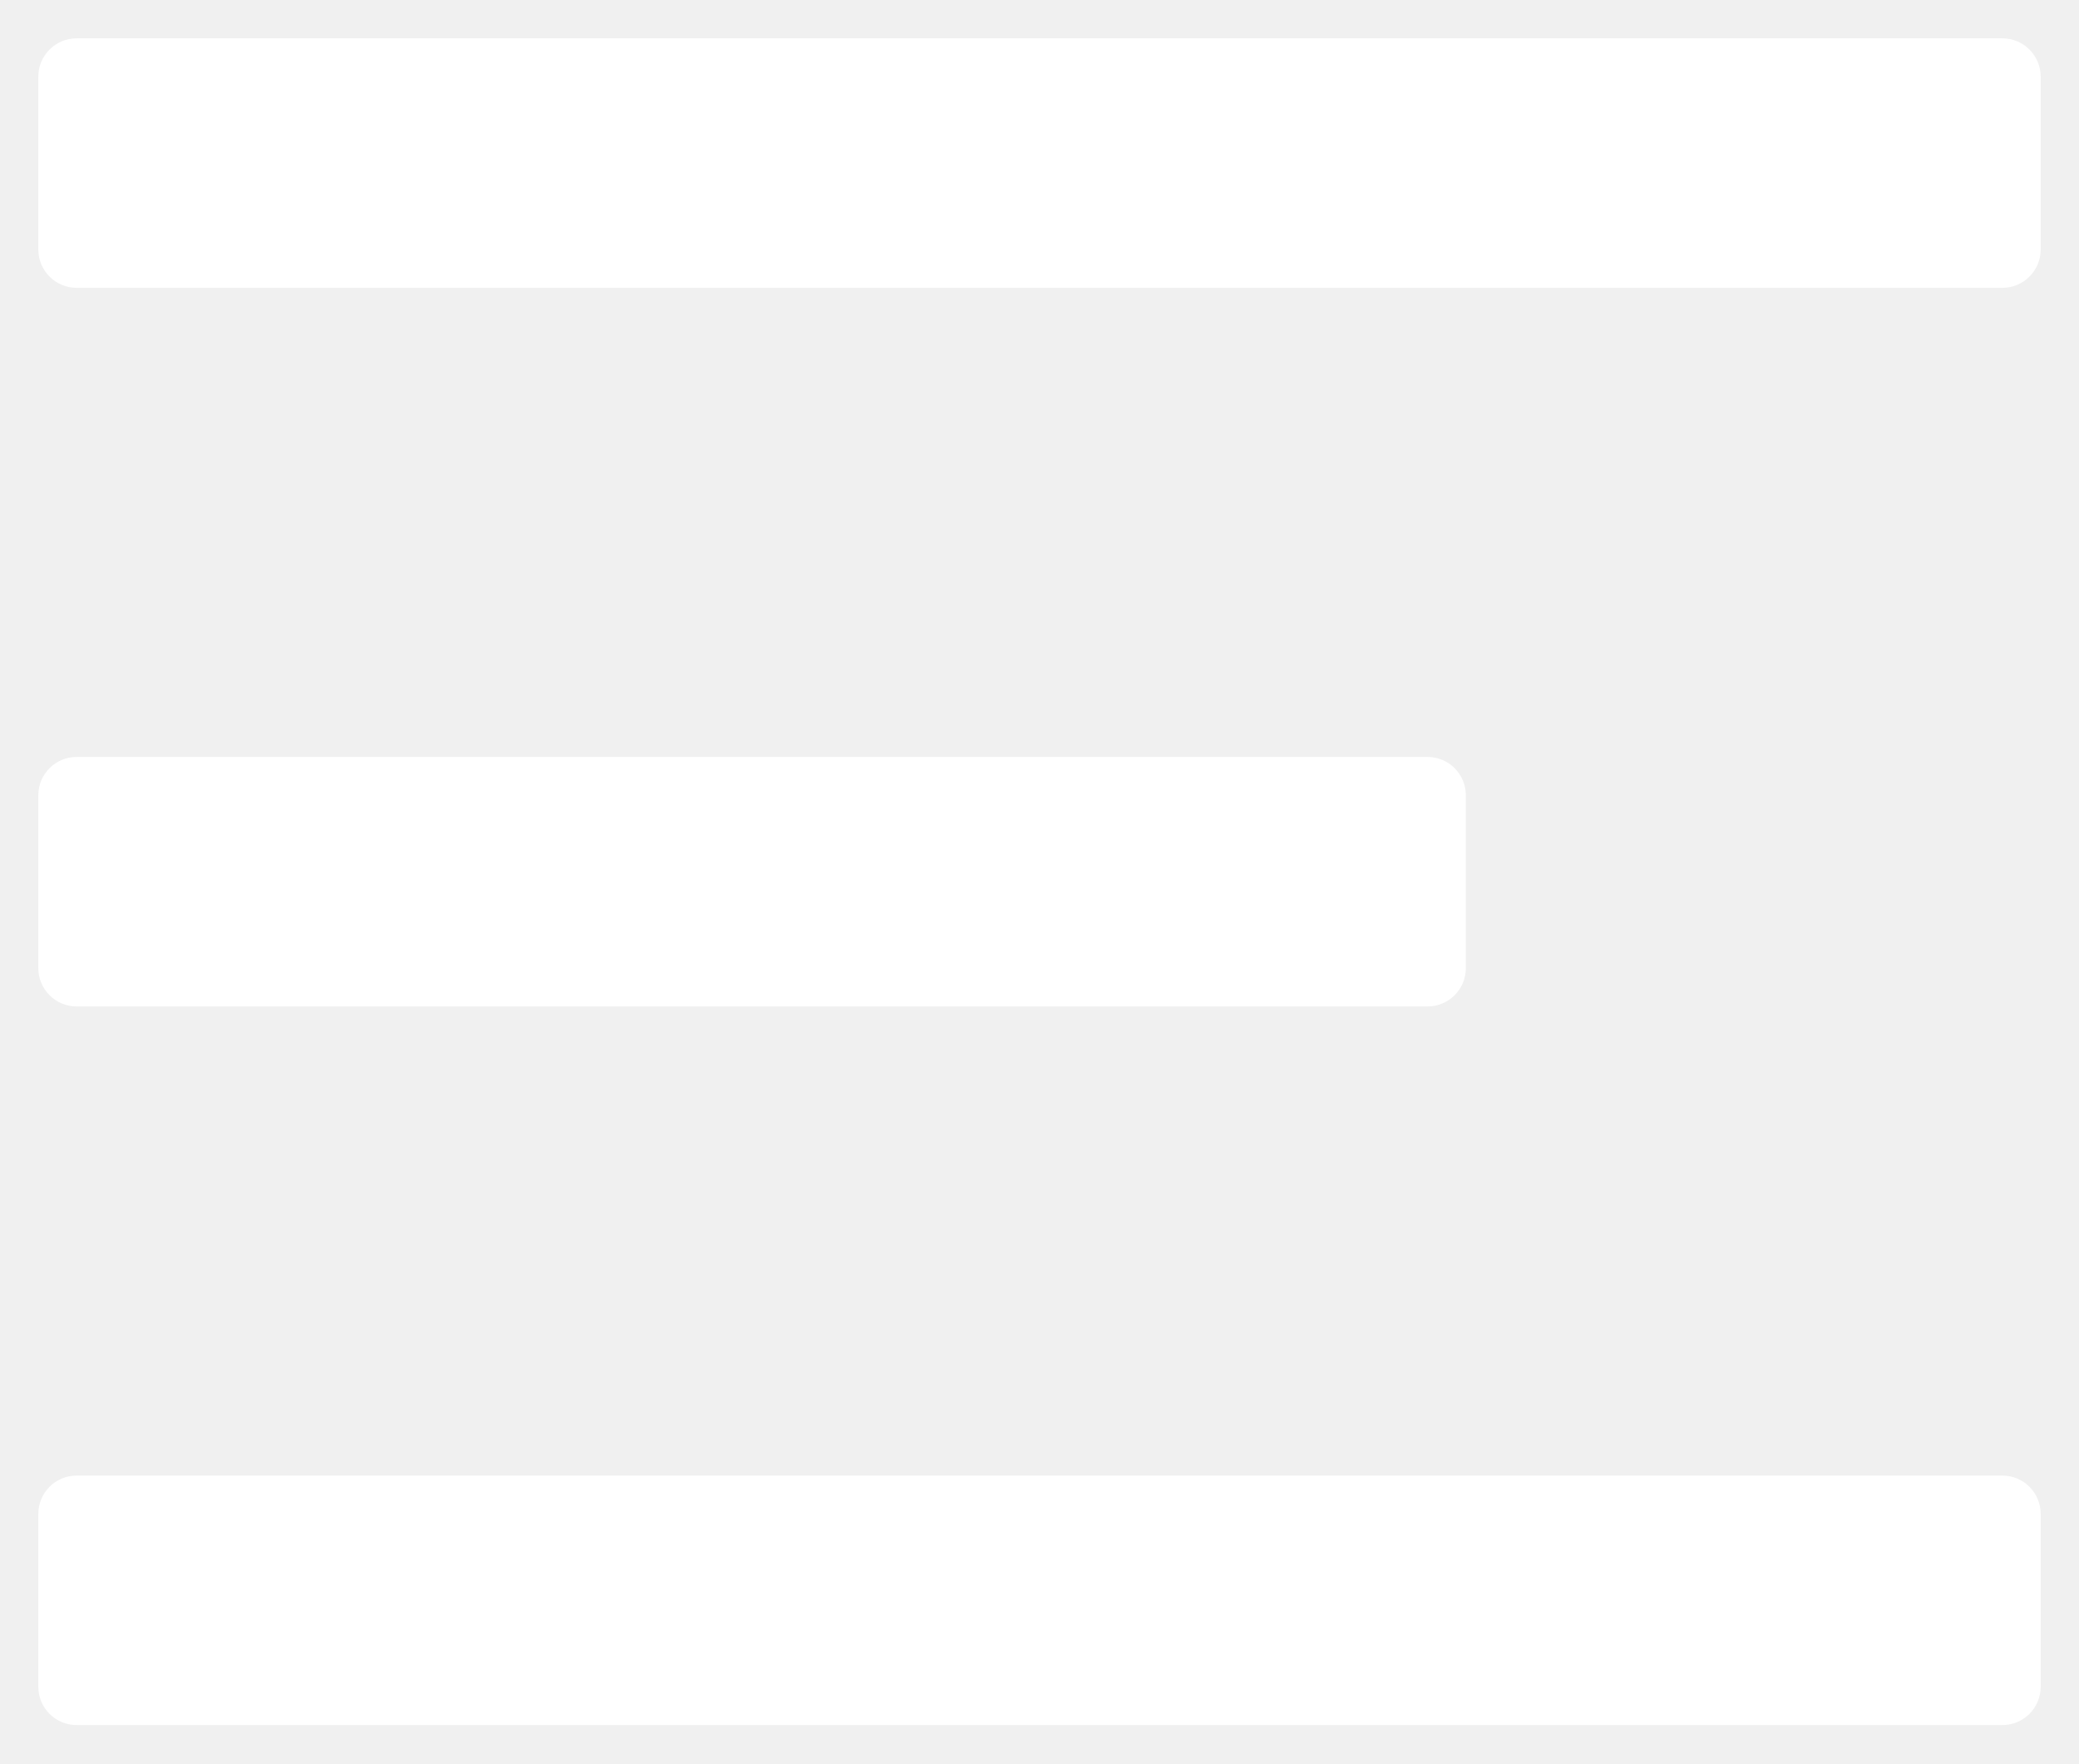
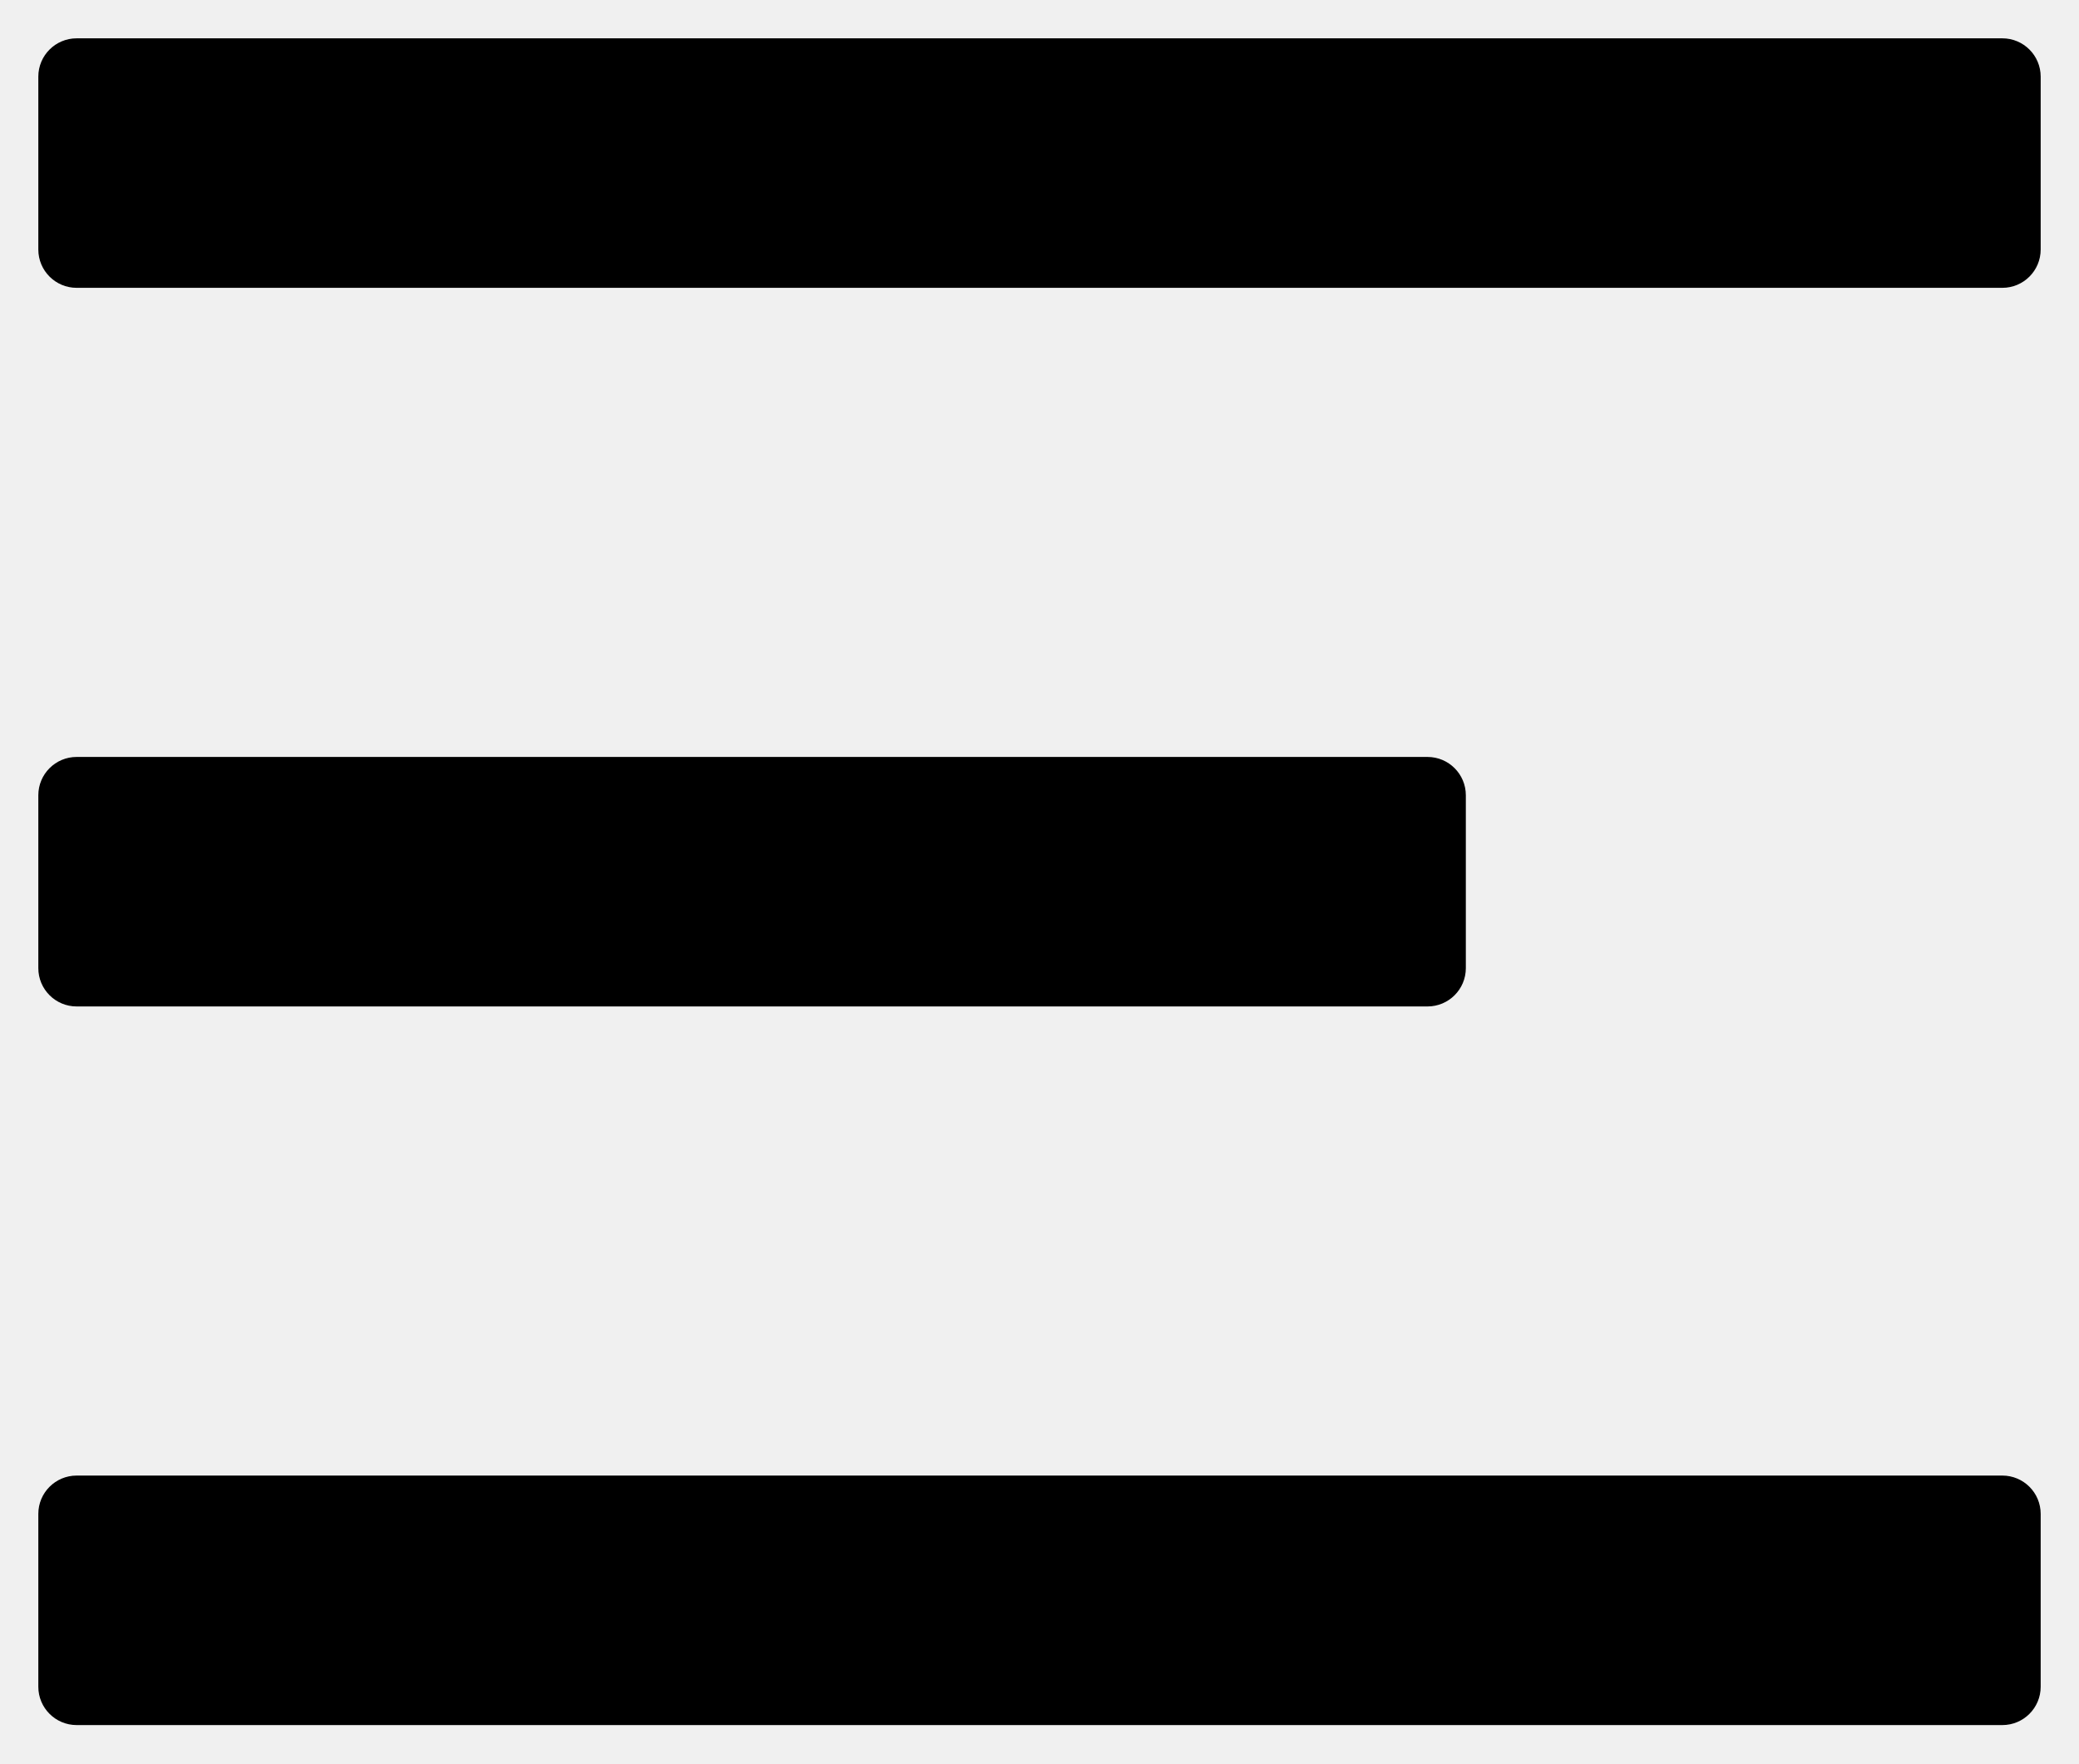
<svg xmlns="http://www.w3.org/2000/svg" id="Layer_1" data-name="Layer 1" viewBox="0 0 54.25 46.01">
  <defs>
-     <style>.cls-1{stroke:#ffffff;fill:#ffffff;stroke-linecap:round;stroke-miterlimit:10;stroke-width:0px;}</style>
+     <style>.cls-1{stroke:#000000;fill:#000000;stroke-linecap:round;stroke-miterlimit:10;stroke-width:0px;}</style>
  </defs>
  <rect class="cls-1" x="1" y="1" width="52.25" height="6.51" rx="1" ry="1" />
  <rect class="cls-1" x="1" y="19.75" width="37.25" height="6.51" rx="1" ry="1" />
  <rect class="cls-1" x="1" y="38.5" width="52.25" height="6.51" rx="1" ry="1" />
</svg>
